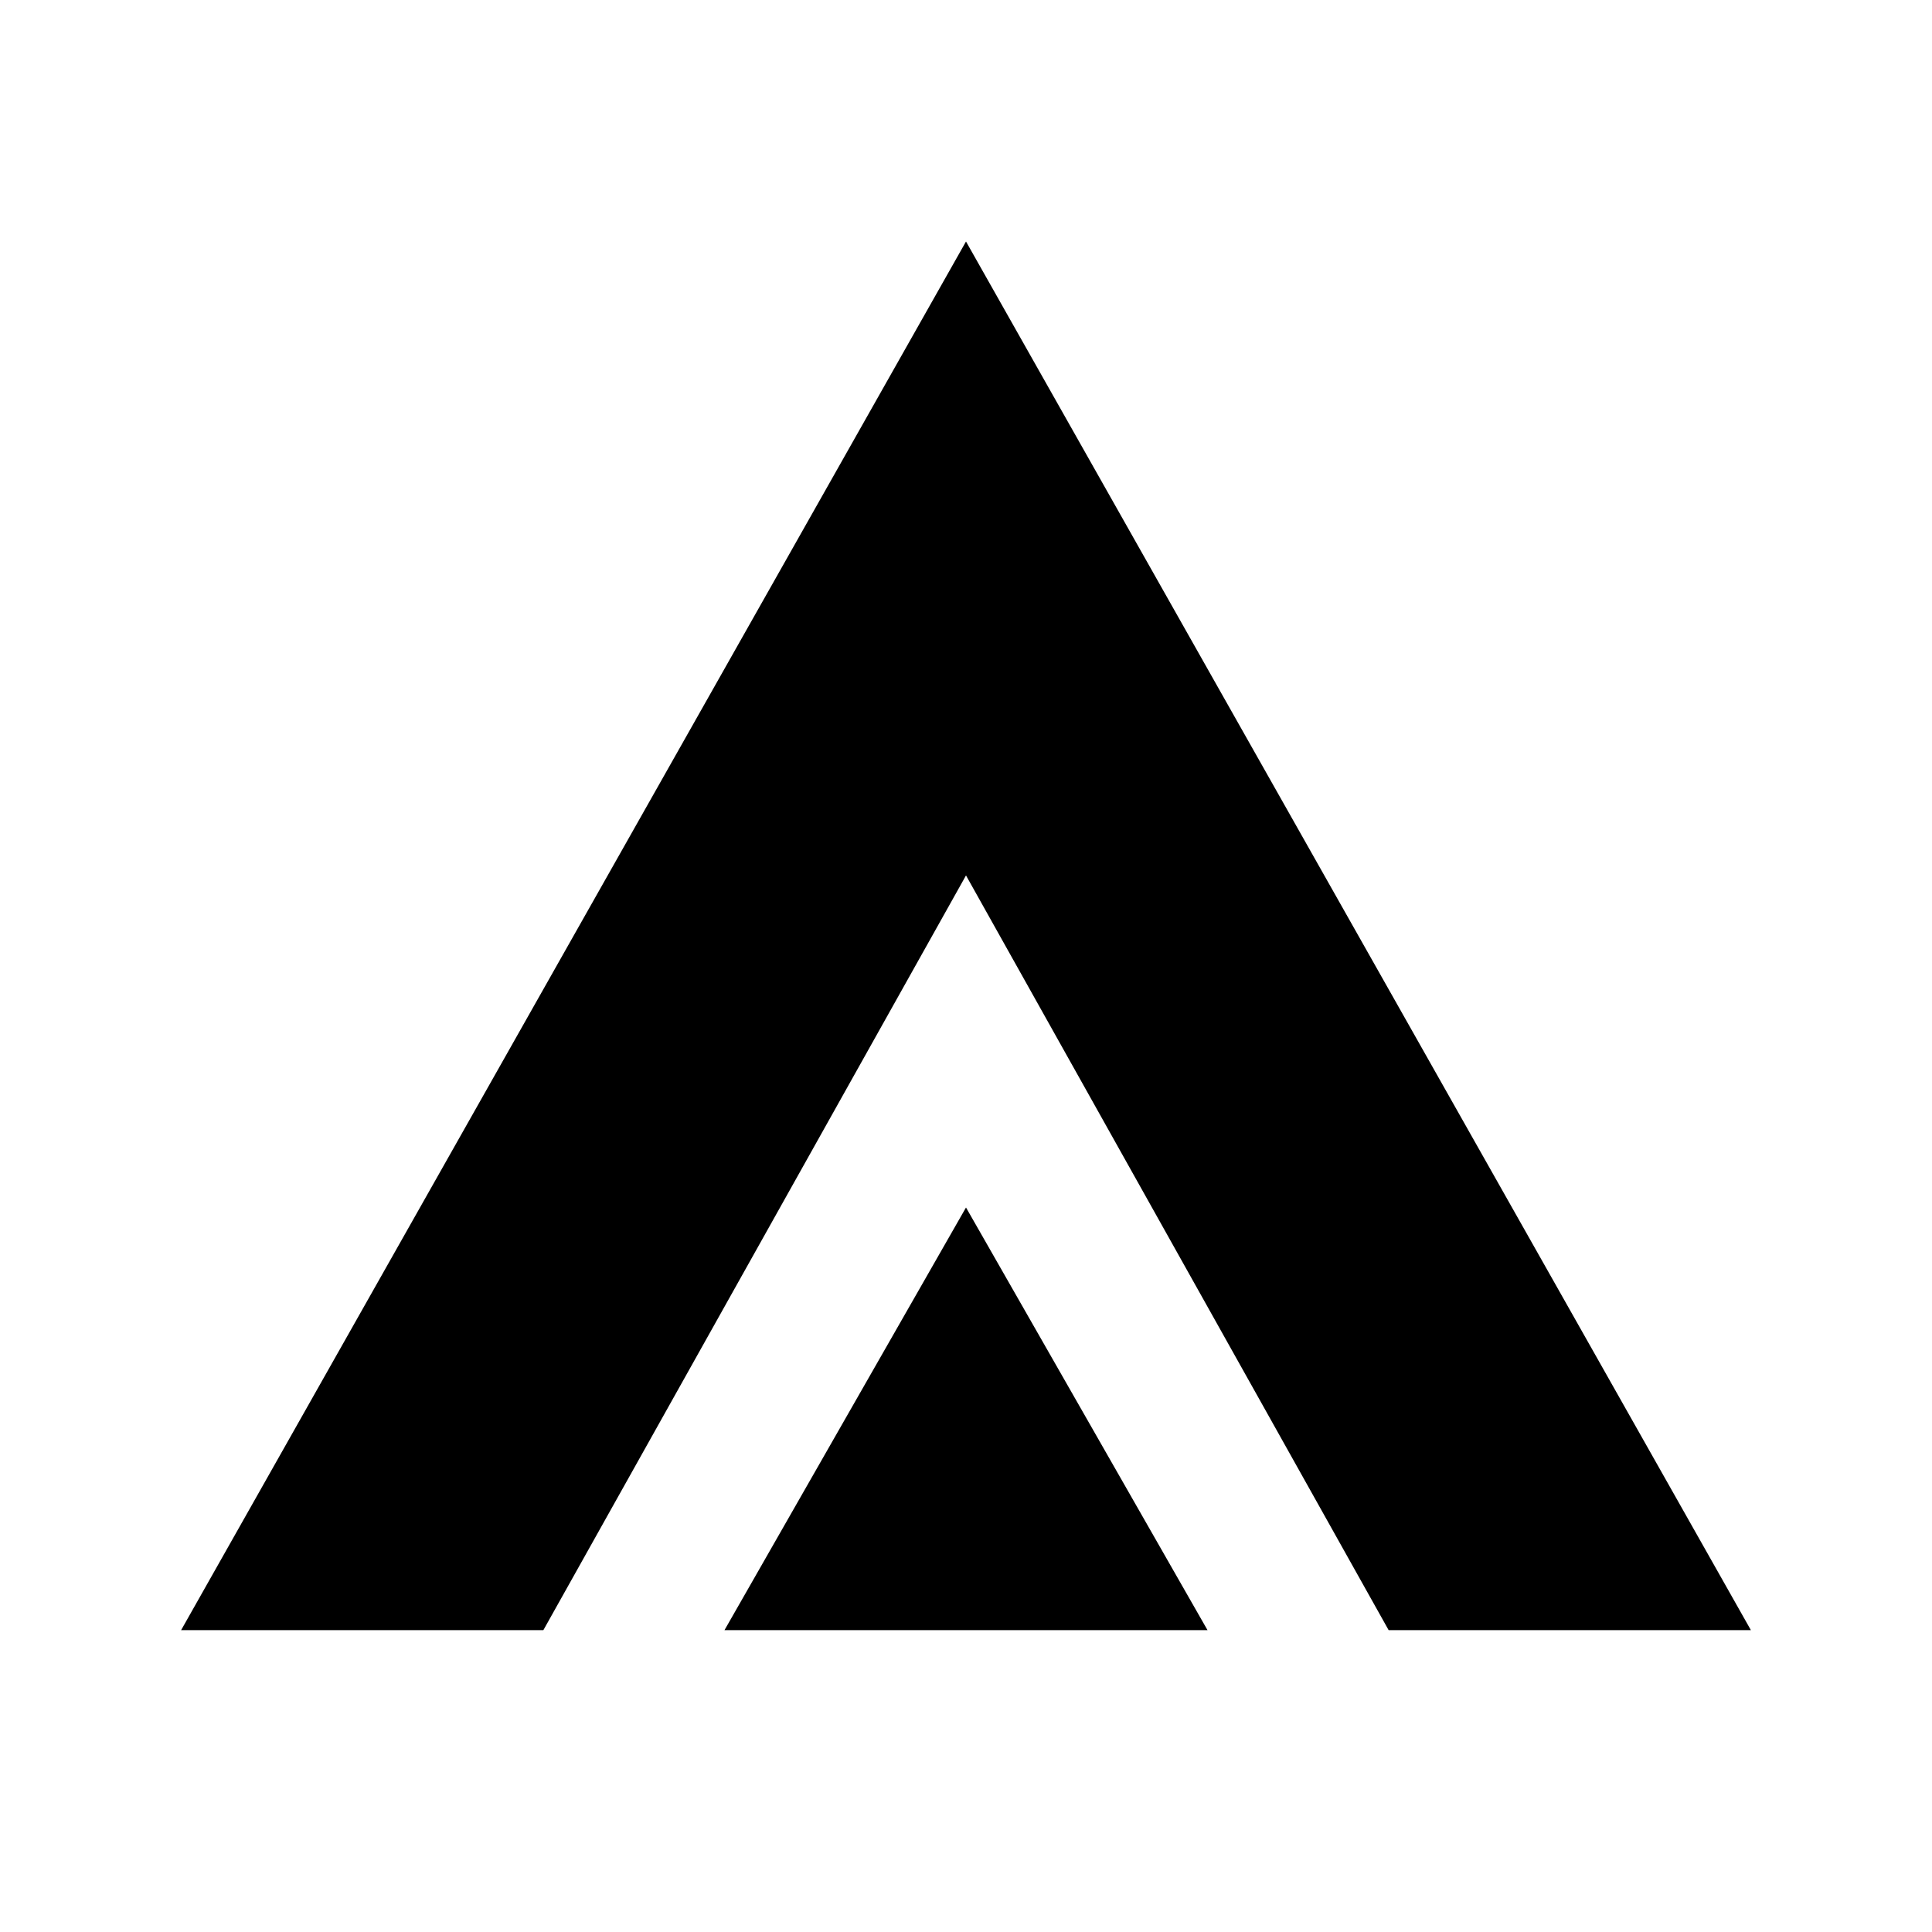
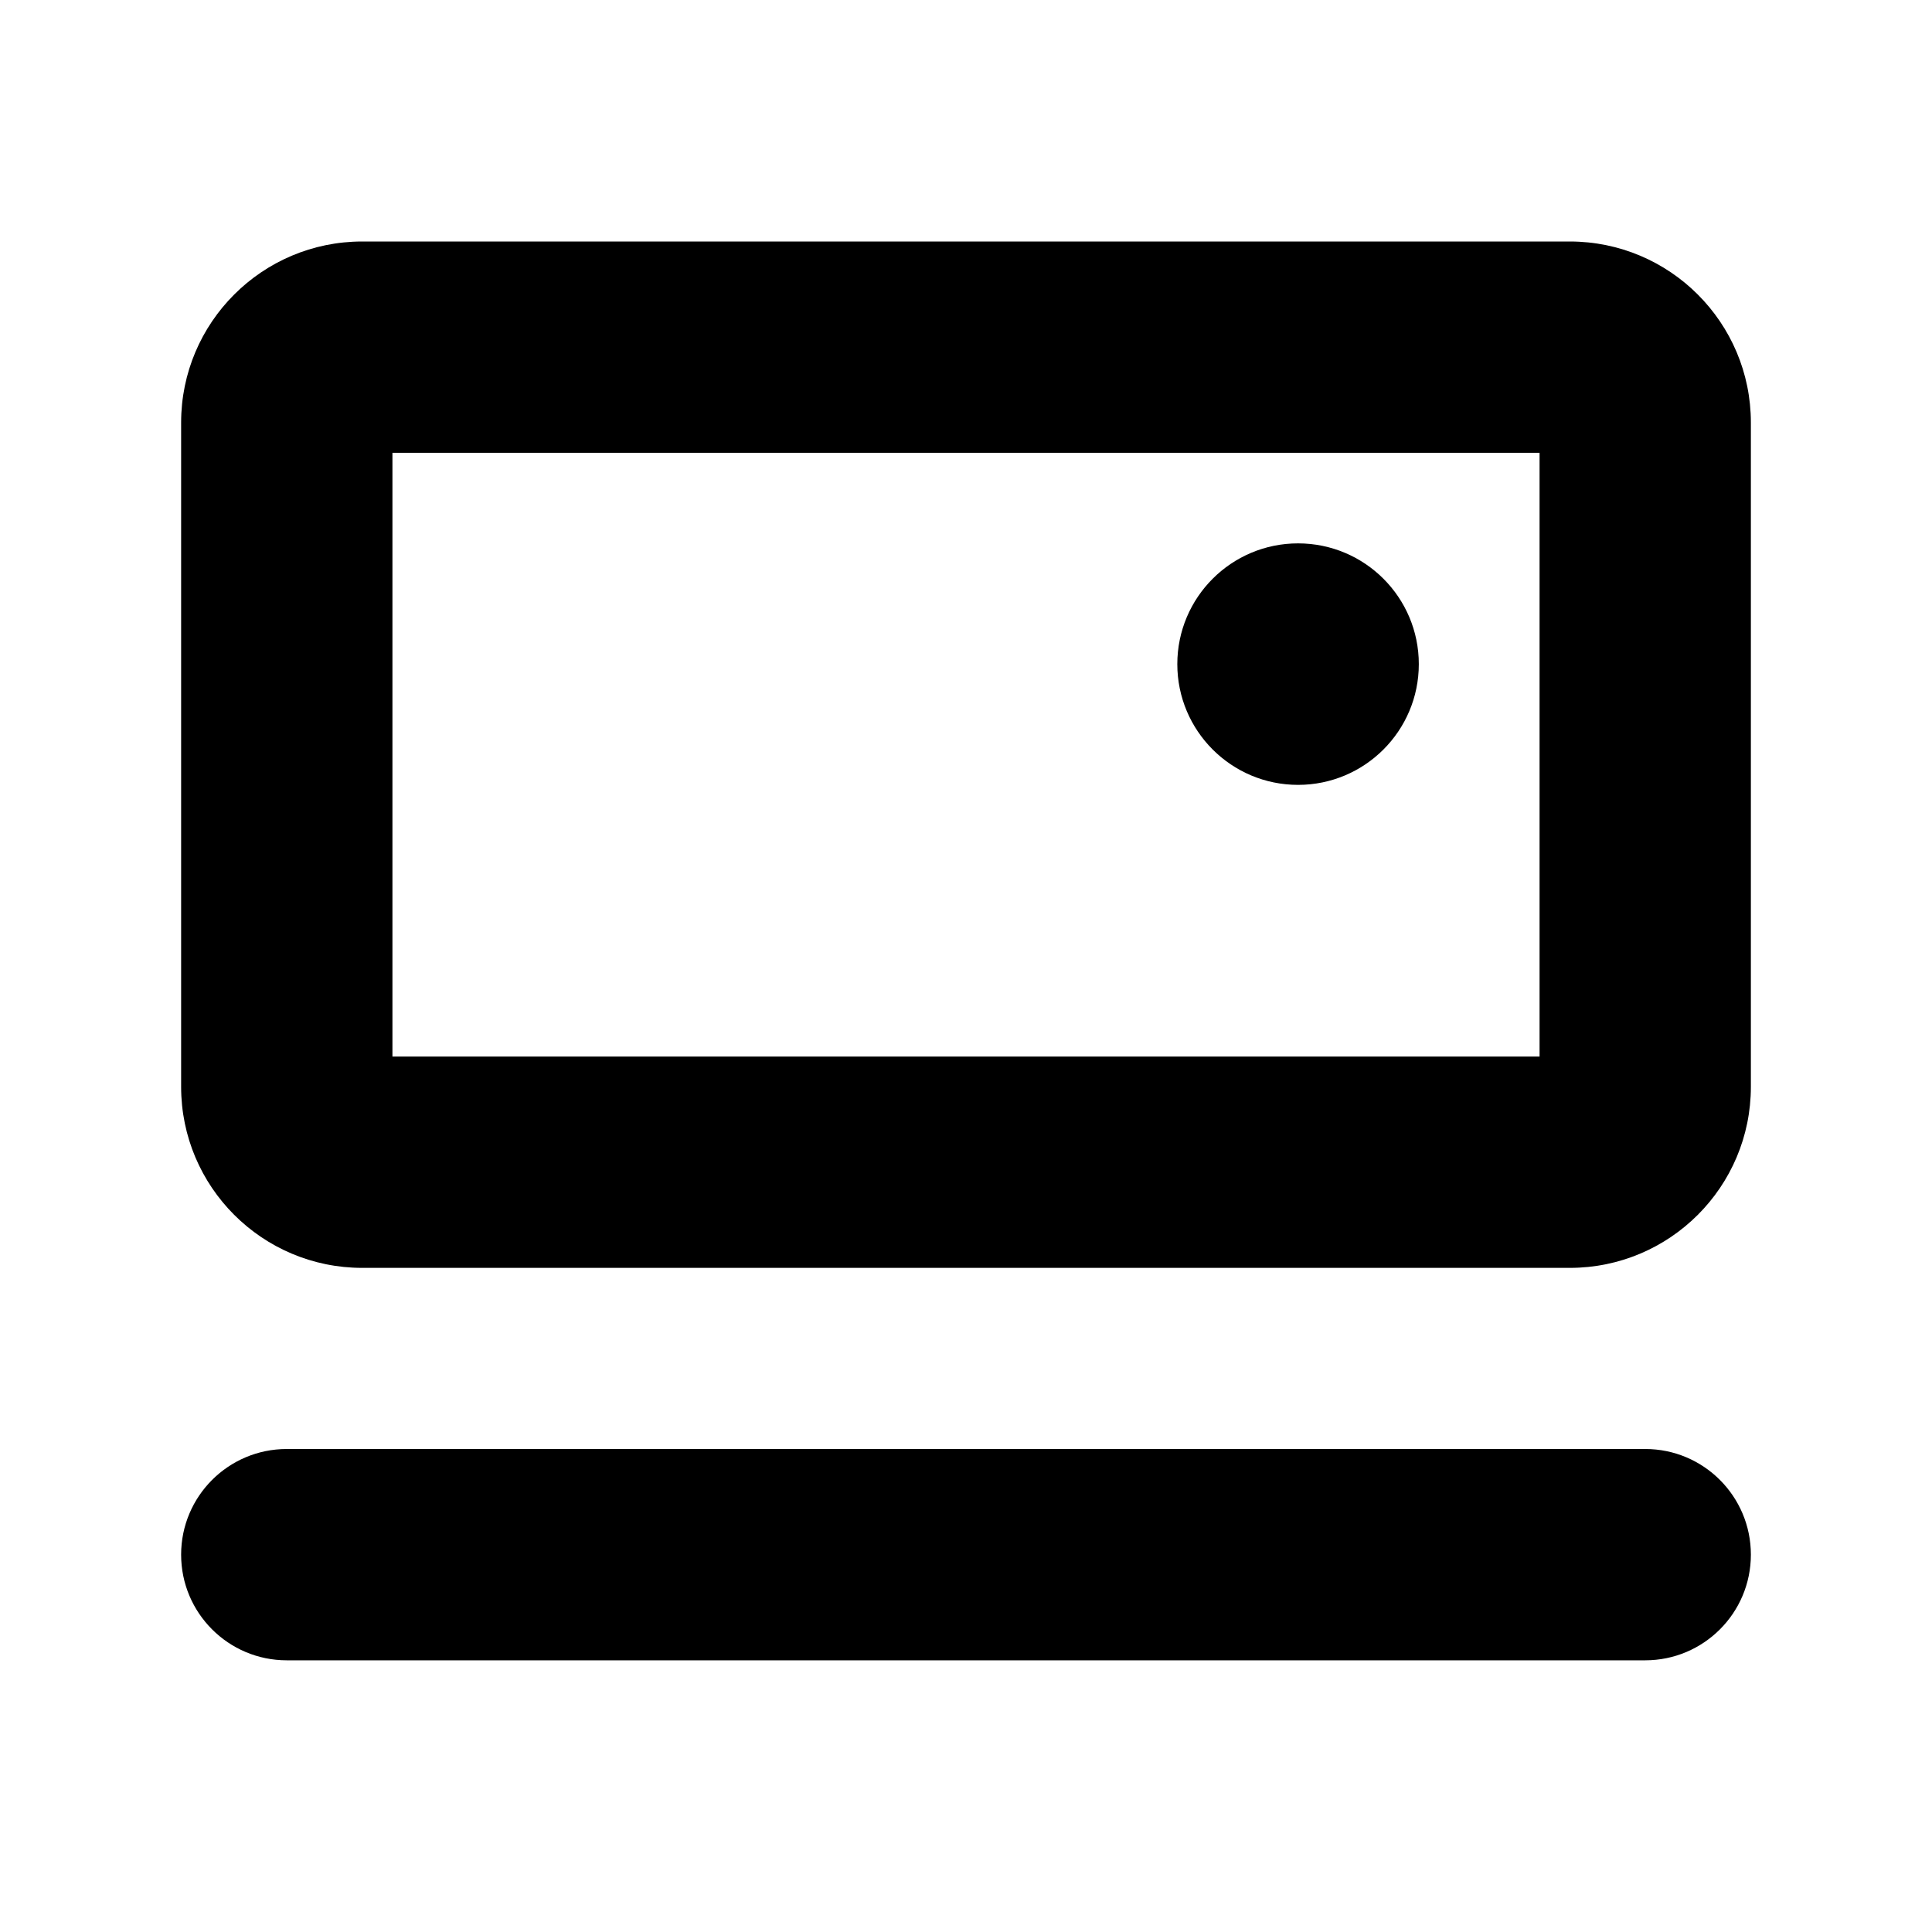
<svg xmlns="http://www.w3.org/2000/svg" width="64" height="64" viewBox="0 0 64 64" fill="none">
-   <path d="M32 8L58 54H46L32 29L18 54H6L32 8Z" fill="currentColor" />
-   <path d="M32 40L40 54H24L32 40Z" fill="currentColor" />
+   <path fill-rule="evenodd" clip-rule="evenodd" d="M12 8h40a6 6 0 0 1 6 6v22a6 6 0 0 1-6 6H12a6 6 0 0 1-6-6V14a6 6 0 0 1 6-6Zm1 7v20h38V15H13Z" fill="currentColor" />
+   <circle cx="43" cy="22" r="4" fill="currentColor" />
+   <rect x="6" y="48" width="52" height="7" rx="3.5" fill="currentColor" />
</svg>
